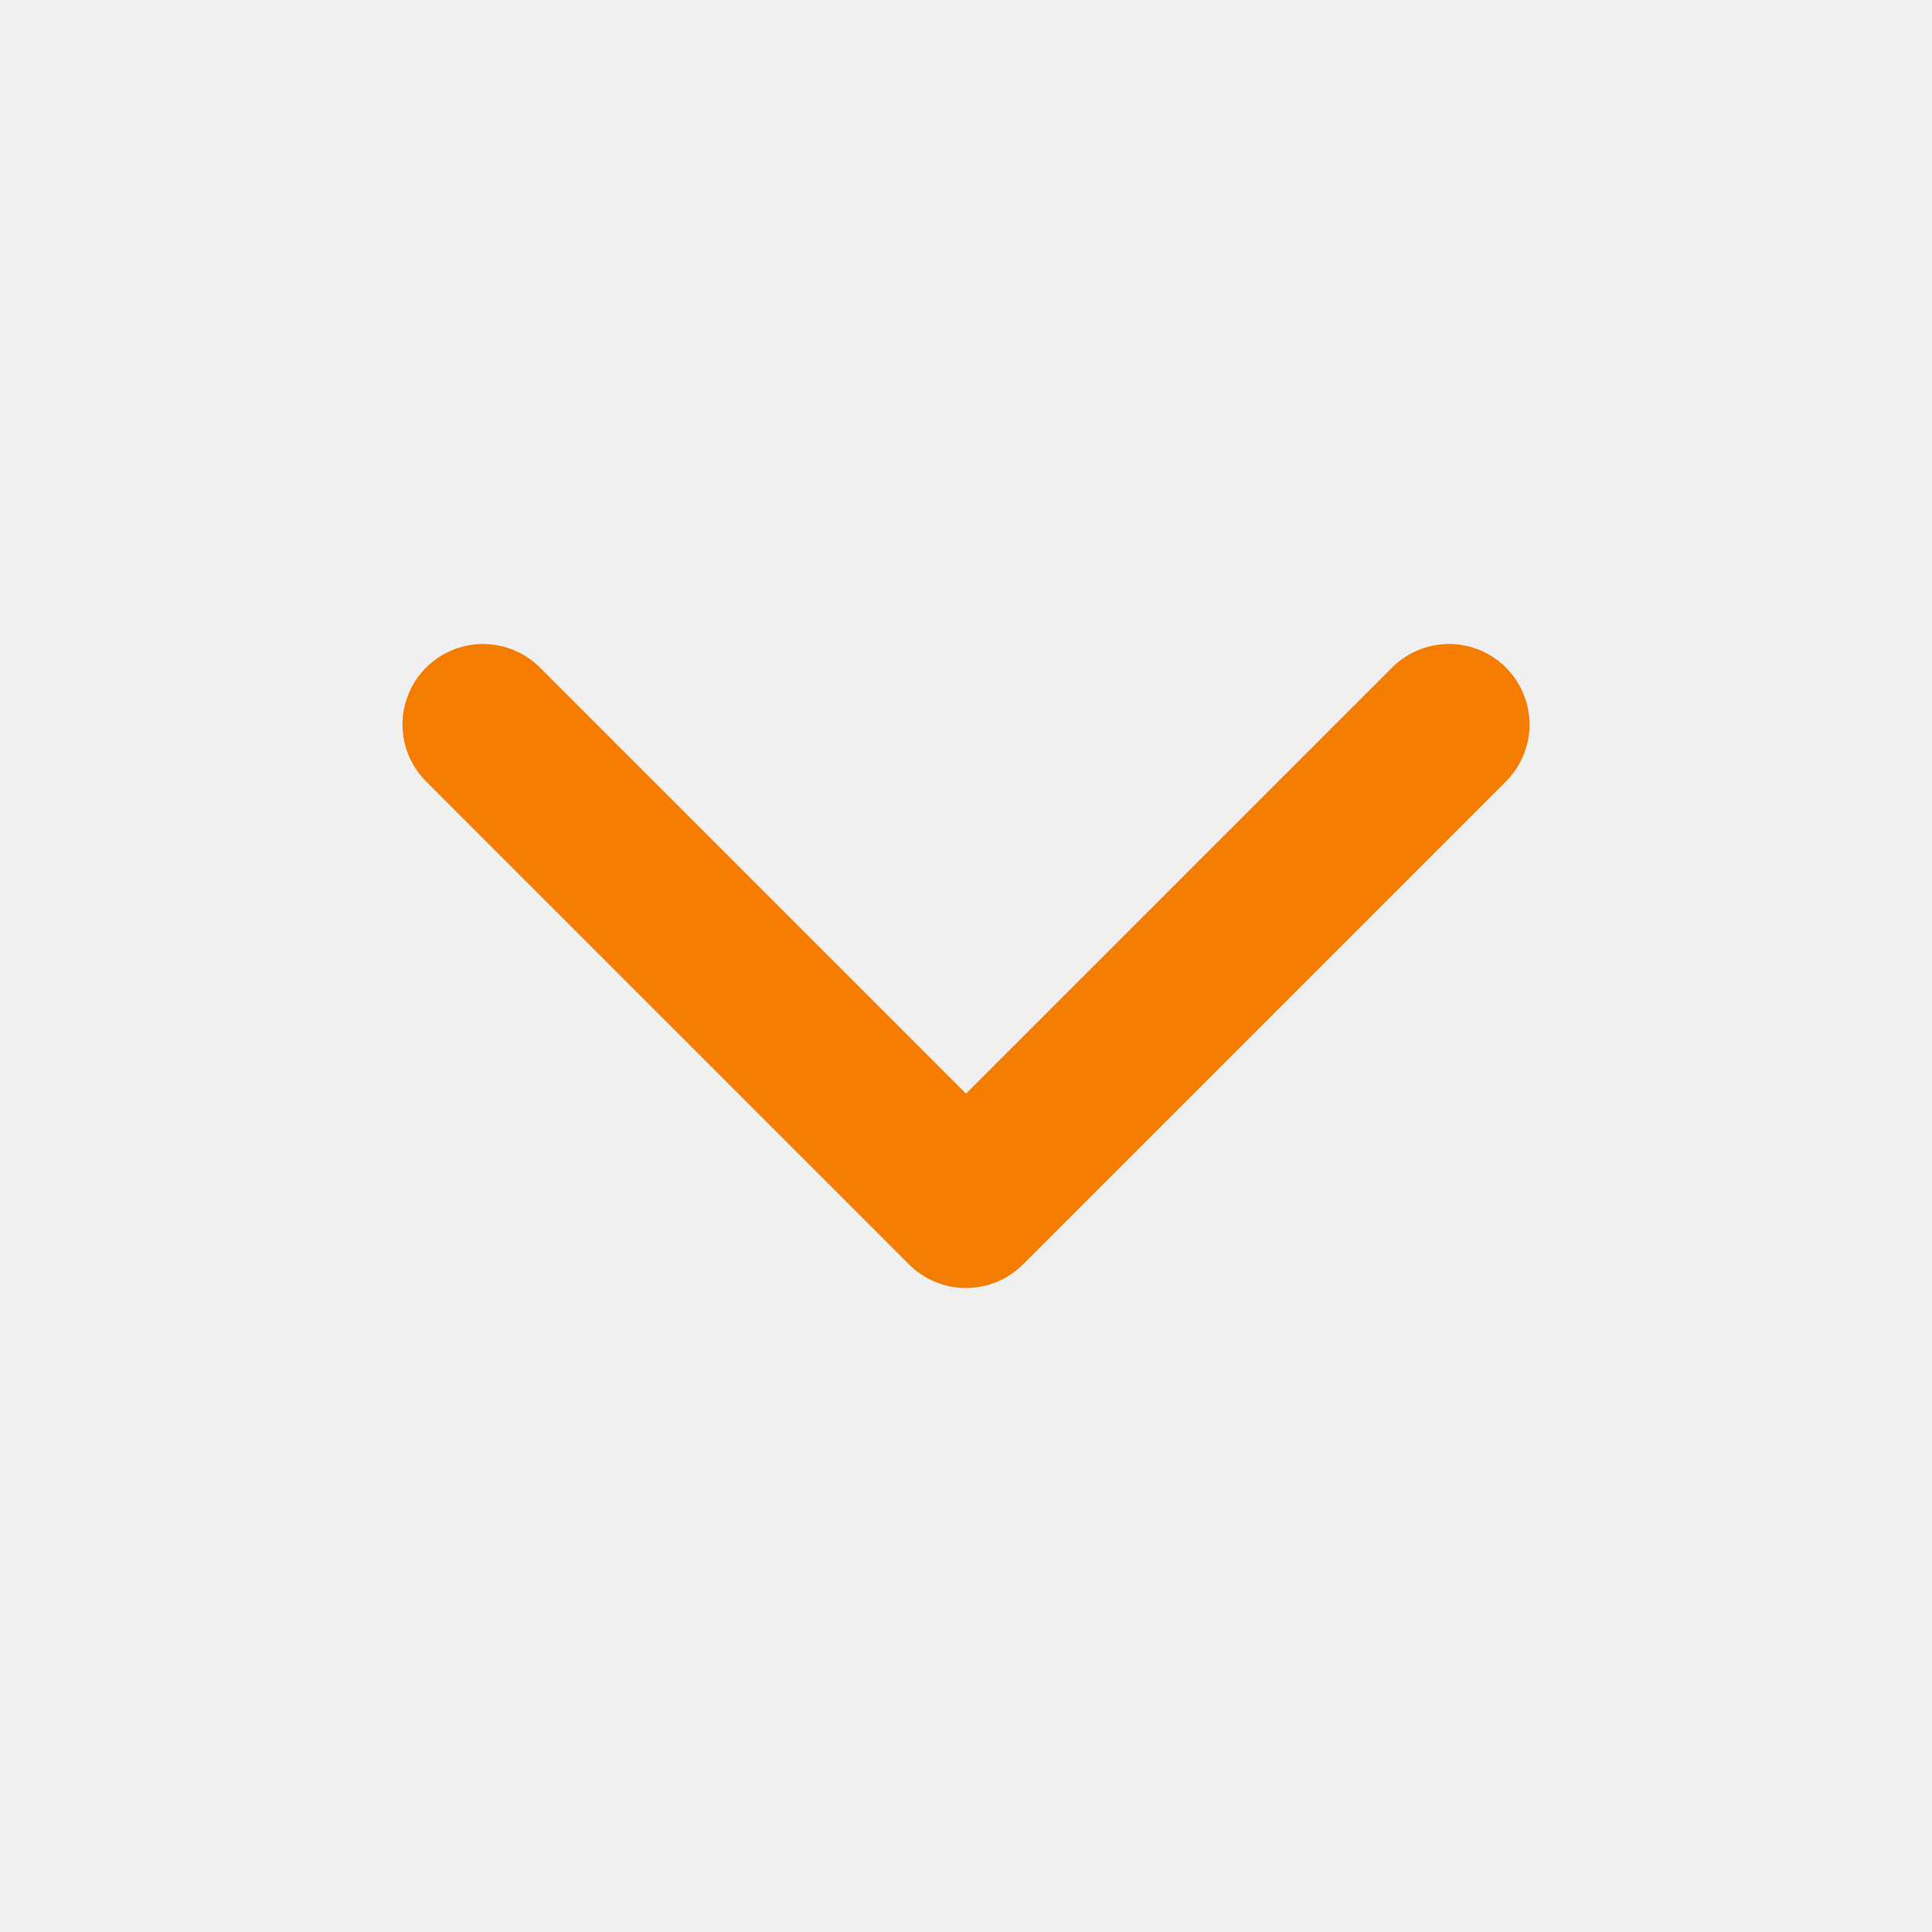
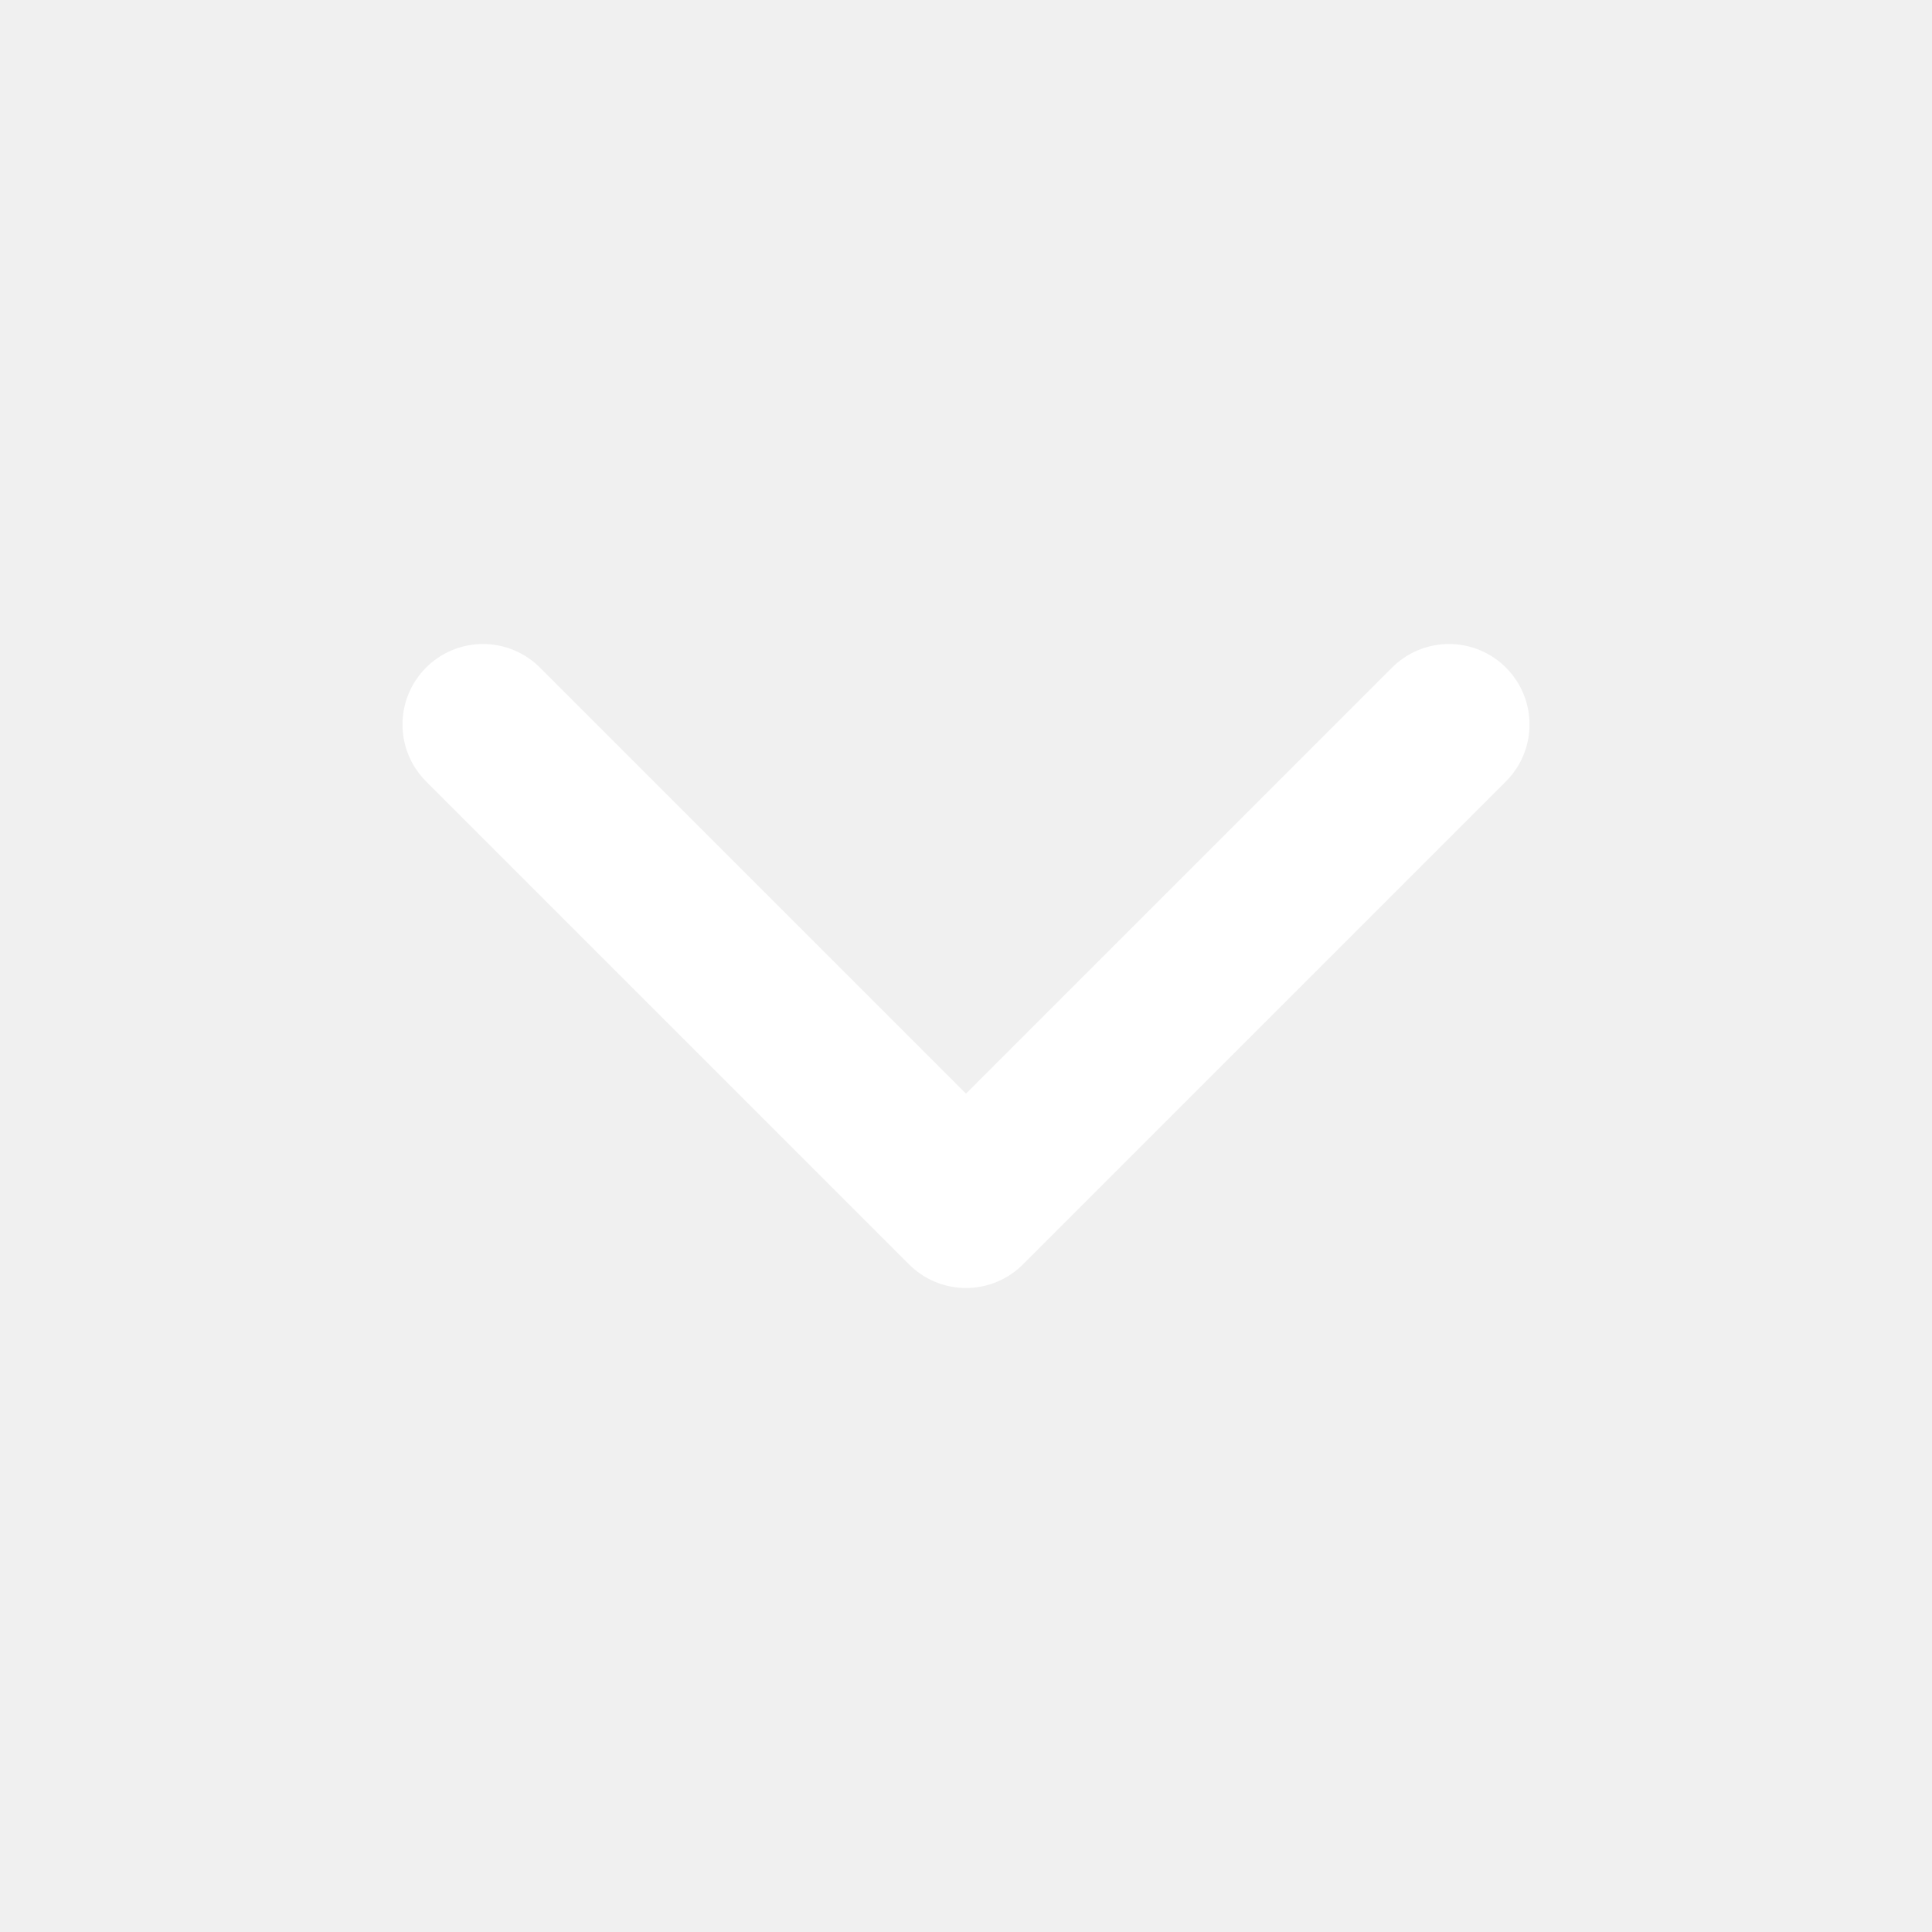
- <svg xmlns="http://www.w3.org/2000/svg" width="14" height="14" viewBox="0 0 24 24" fill="none" stroke="#f47c00" stroke-width="2" stroke-linecap="round" stroke-linejoin="round" class="feather feather-chevron-down">
+ <svg xmlns="http://www.w3.org/2000/svg" width="14" height="14" viewBox="0 0 24 24" fill="none" stroke="#fff" stroke-width="2" stroke-linecap="round" stroke-linejoin="round" class="feather feather-chevron-down">
  <path d="M6 9l6 6 6-6" />
</svg>
